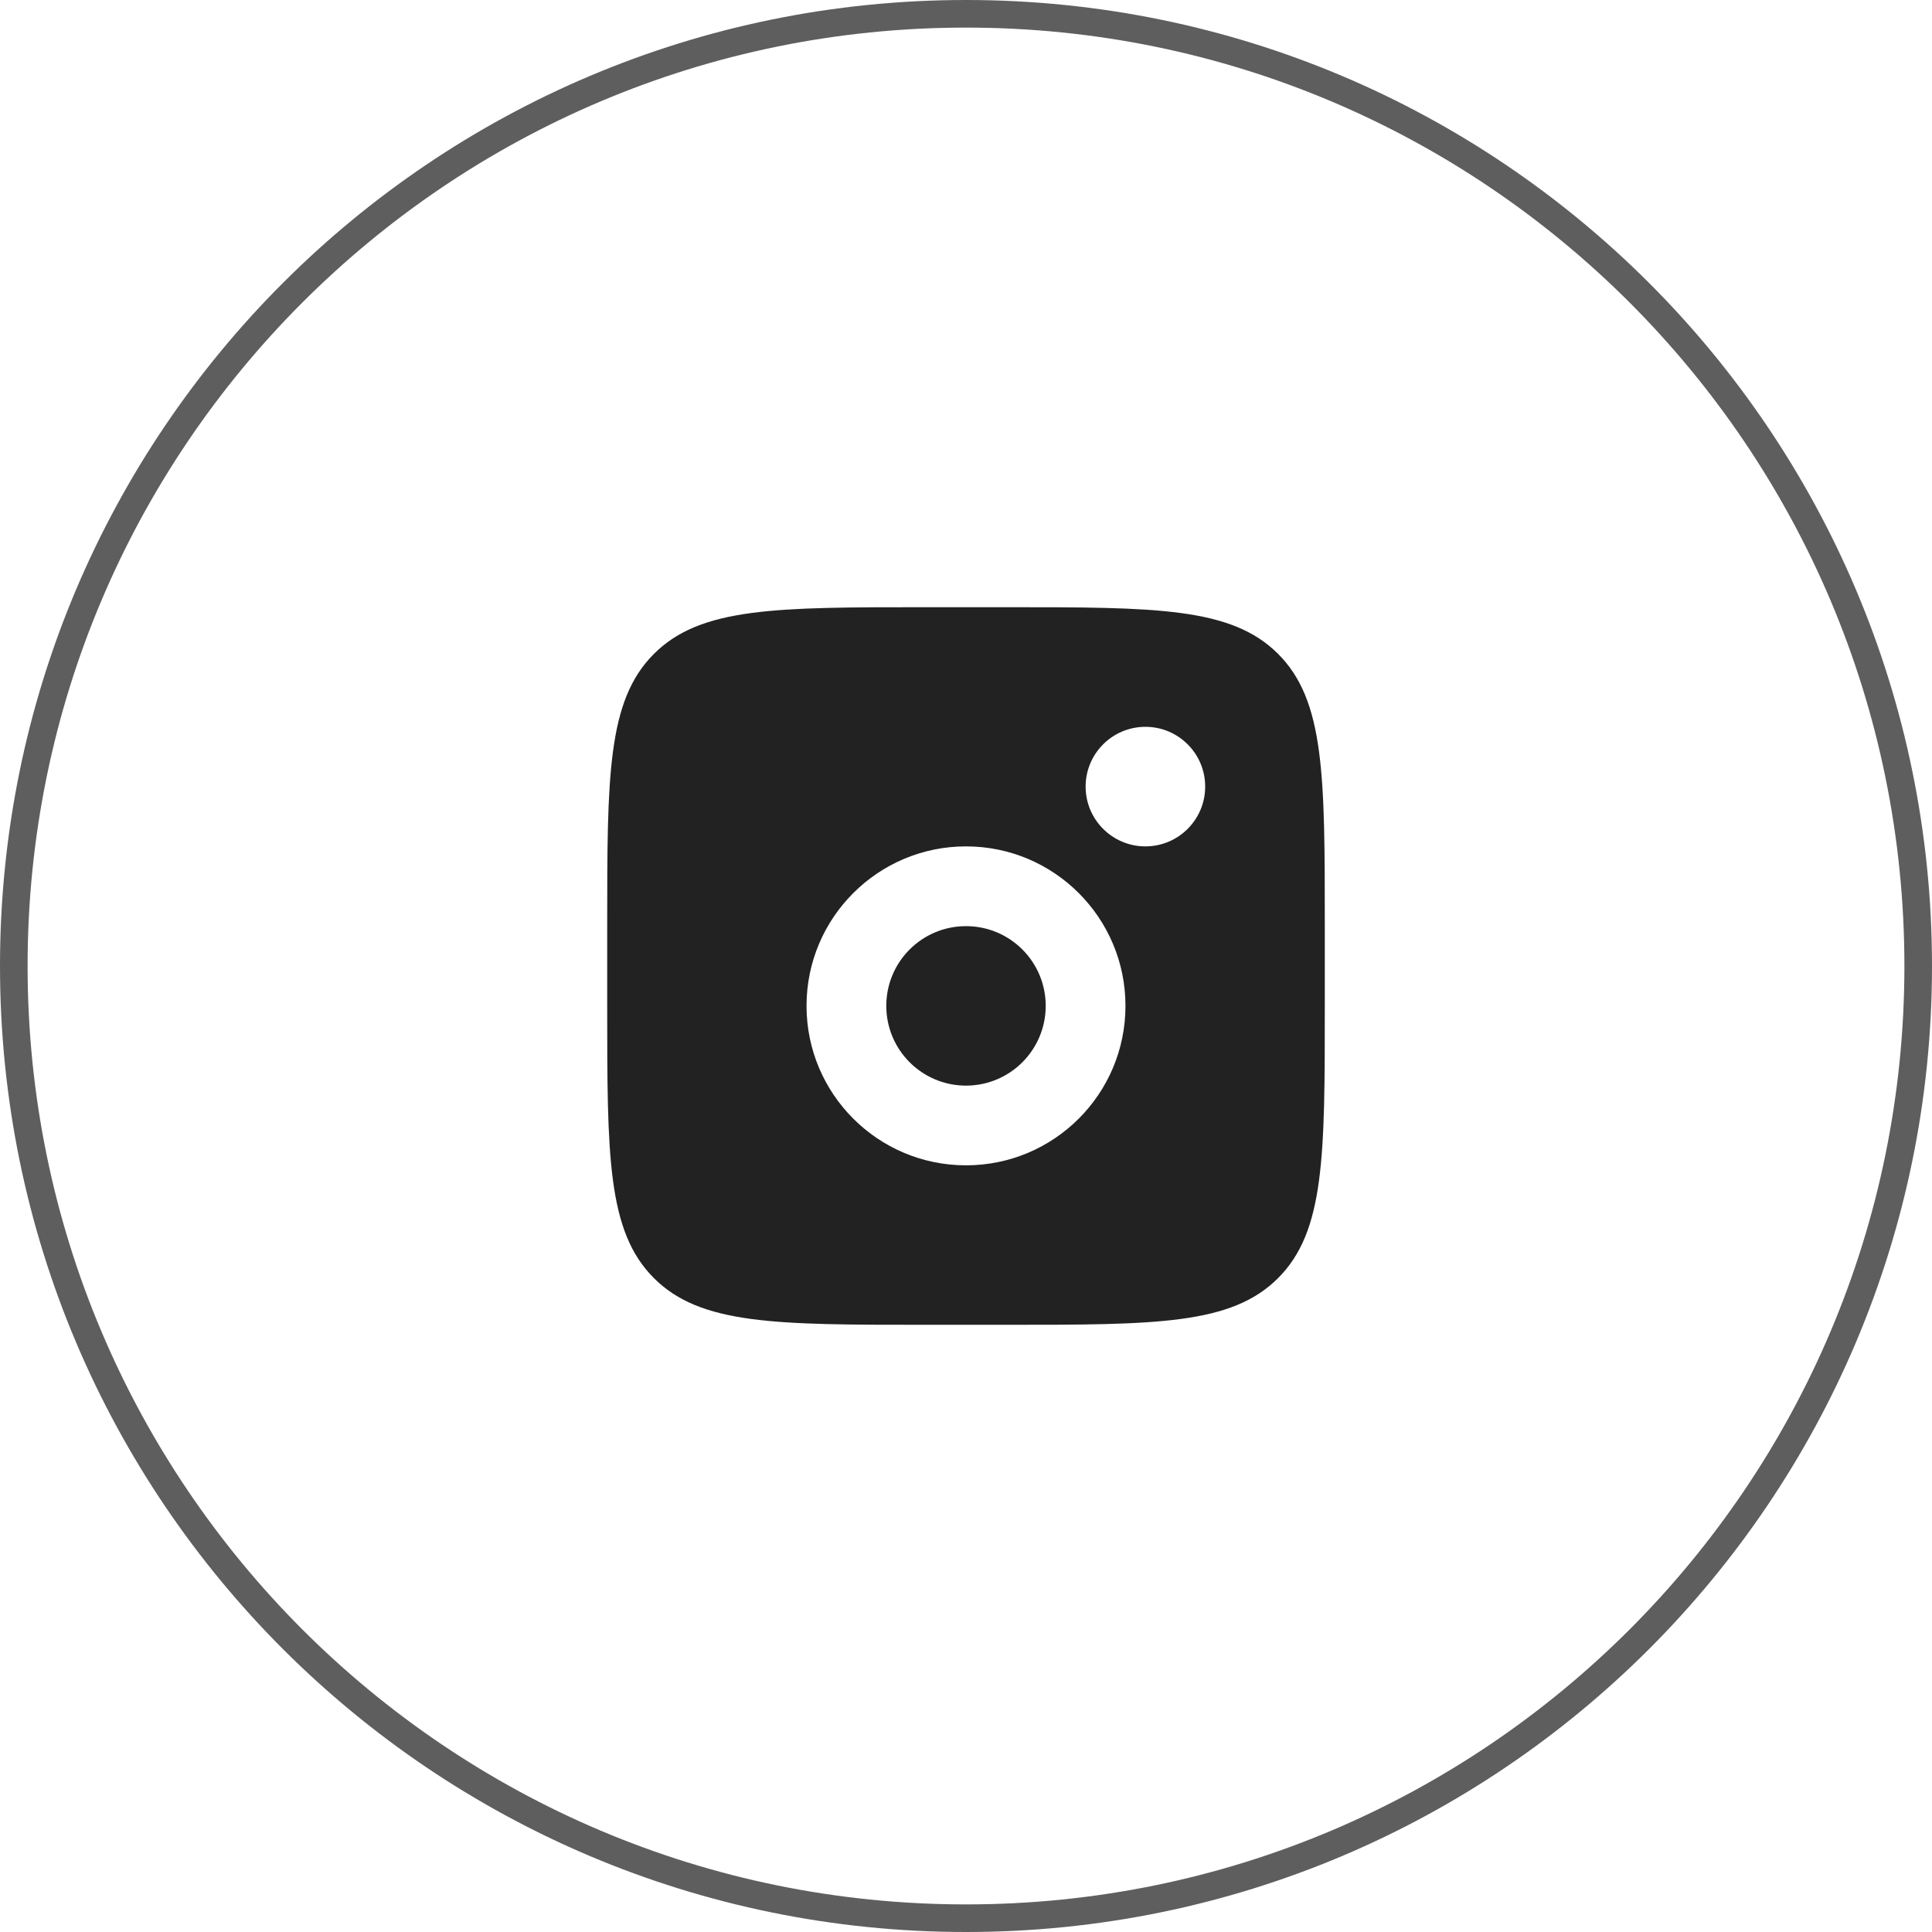
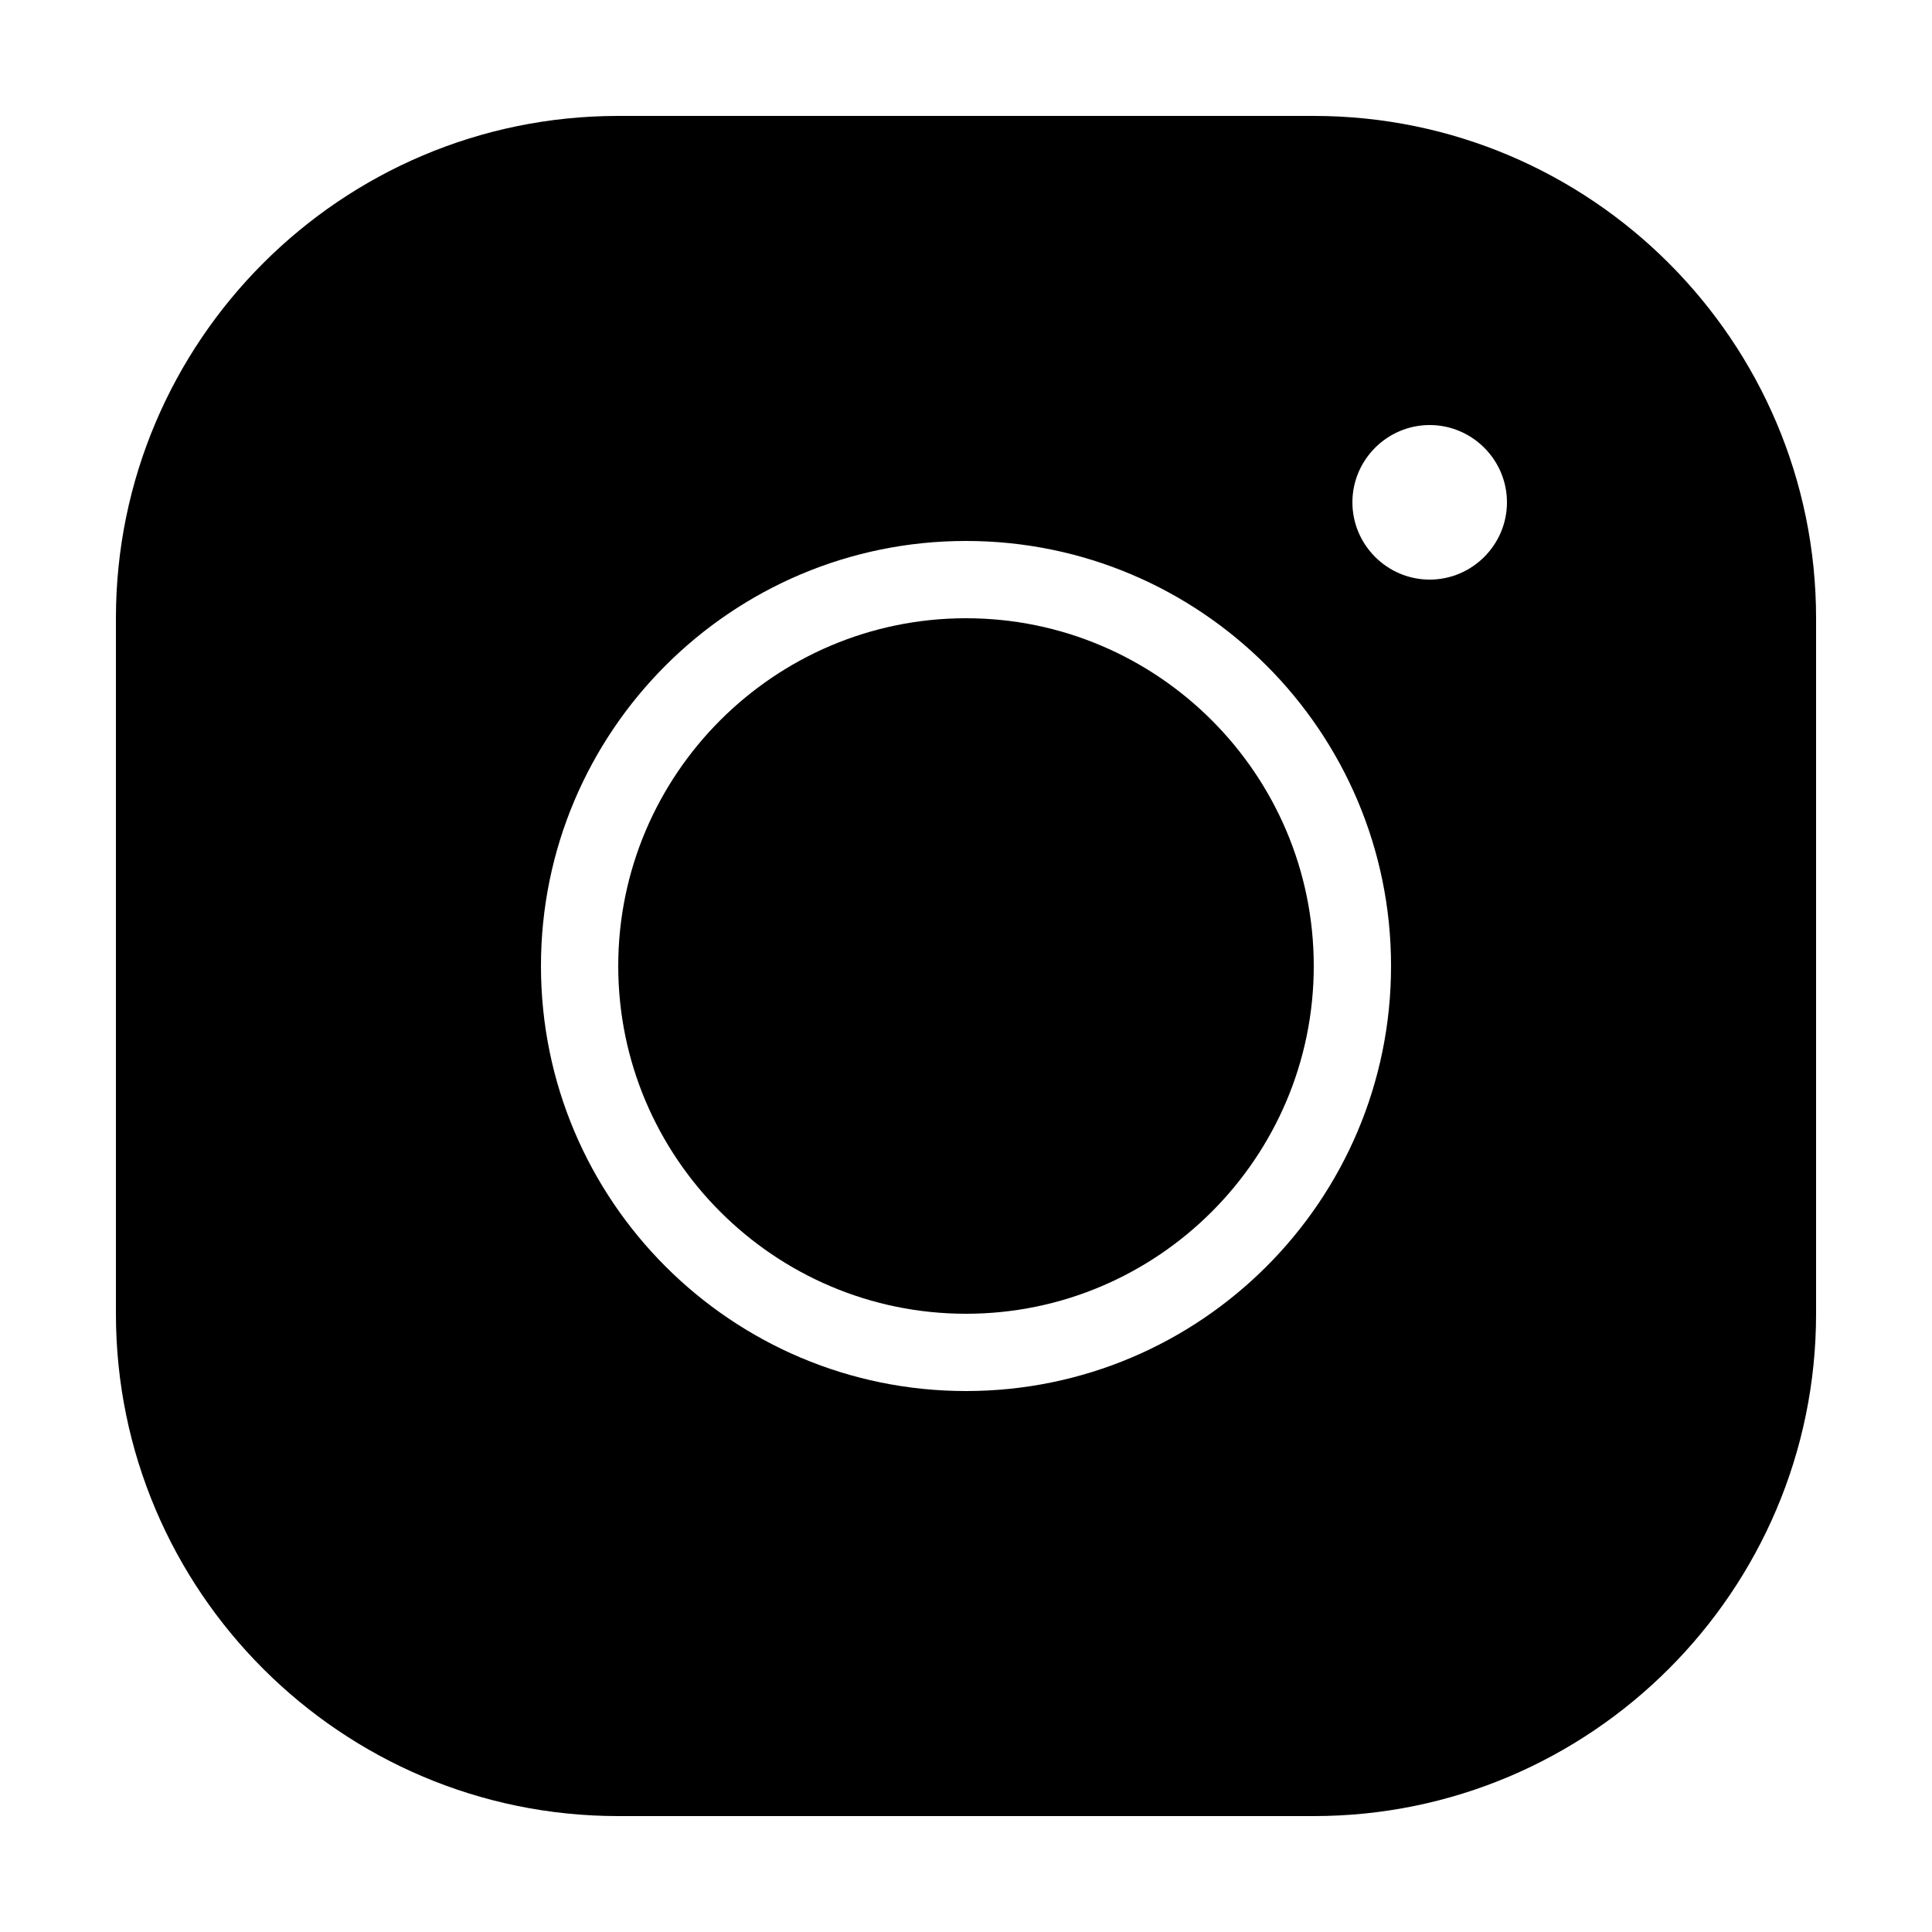
- <svg xmlns="http://www.w3.org/2000/svg" width="35" height="35" viewBox="0 0 35 35" fill="none">
-   <circle cx="17.5" cy="17.5" r="17.25" stroke="#5E5E5E" stroke-width="0.5" />
-   <path fill-rule="evenodd" clip-rule="evenodd" d="M11 16.778C11 14.054 11 12.692 11.846 11.846C12.692 11 14.054 11 16.778 11H18.222C20.946 11 22.308 11 23.154 11.846C24 12.692 24 14.054 24 16.778V18.222C24 20.946 24 22.308 23.154 23.154C22.308 24 20.946 24 18.222 24H16.778C14.054 24 12.692 24 11.846 23.154C11 22.308 11 20.946 11 18.222V16.778ZM21.833 14.25C21.833 14.848 21.348 15.333 20.75 15.333C20.152 15.333 19.667 14.848 19.667 14.25C19.667 13.652 20.152 13.167 20.75 13.167C21.348 13.167 21.833 13.652 21.833 14.25ZM18.944 18.222C18.944 19.02 18.298 19.667 17.5 19.667C16.702 19.667 16.056 19.02 16.056 18.222C16.056 17.424 16.702 16.778 17.5 16.778C18.298 16.778 18.944 17.424 18.944 18.222ZM20.389 18.222C20.389 19.818 19.096 21.111 17.5 21.111C15.905 21.111 14.611 19.818 14.611 18.222C14.611 16.627 15.905 15.333 17.5 15.333C19.096 15.333 20.389 16.627 20.389 18.222Z" fill="#222222" />
+ <svg xmlns="http://www.w3.org/2000/svg" viewBox="0 0 50 50" width="50px" height="50px">
+   <path d="M 16 3 C 8.83 3 3 8.83 3 16 L 3 34 C 3 41.17 8.83 47 16 47 L 34 47 C 41.17 47 47 41.17 47 34 L 47 16 C 47 8.83 41.17 3 34 3 L 16 3 z M 37 11 C 38.1 11 39 11.9 39 13 C 39 14.1 38.1 15 37 15 C 35.9 15 35 14.1 35 13 C 35 11.9 35.9 11 37 11 z M 25 14 C 31.07 14 36 18.93 36 25 C 36 31.07 31.07 36 25 36 C 18.93 36 14 31.07 14 25 C 14 18.93 18.93 14 25 14 z M 25 16 C 20.04 16 16 20.04 16 25 C 16 29.96 20.04 34 25 34 C 29.96 34 34 29.96 34 25 C 34 20.04 29.96 16 25 16 z" />
</svg>
